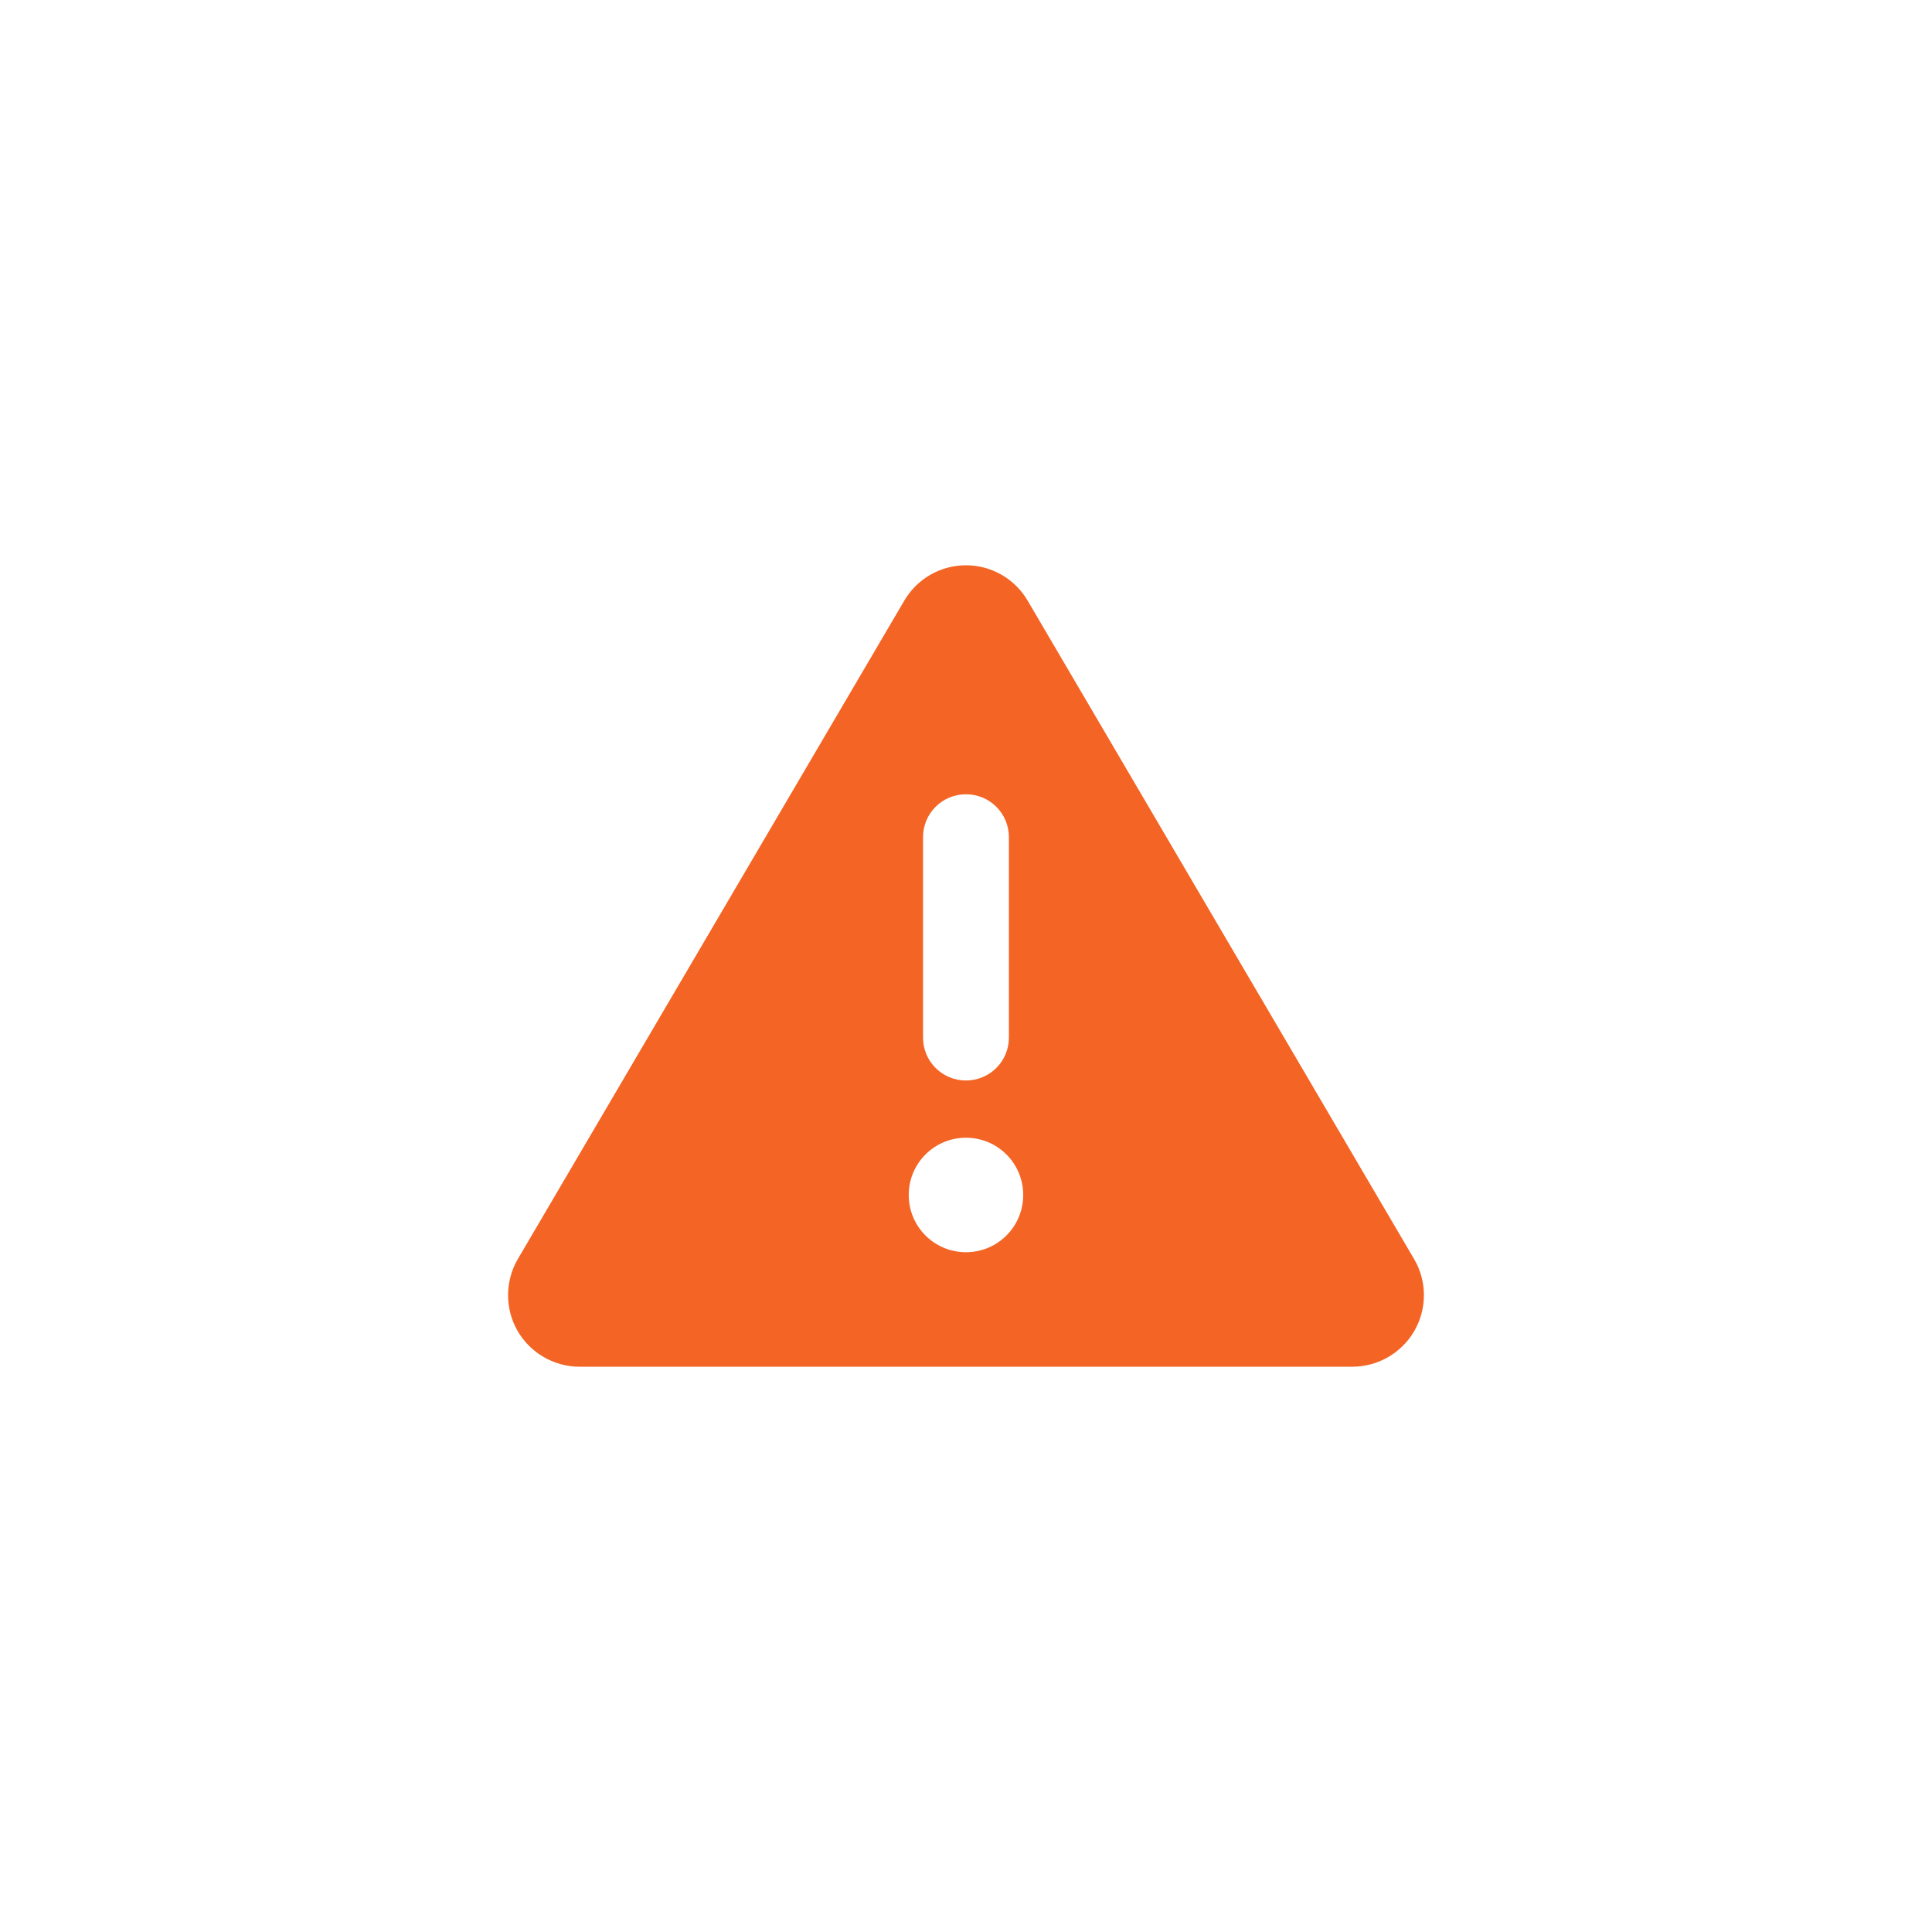
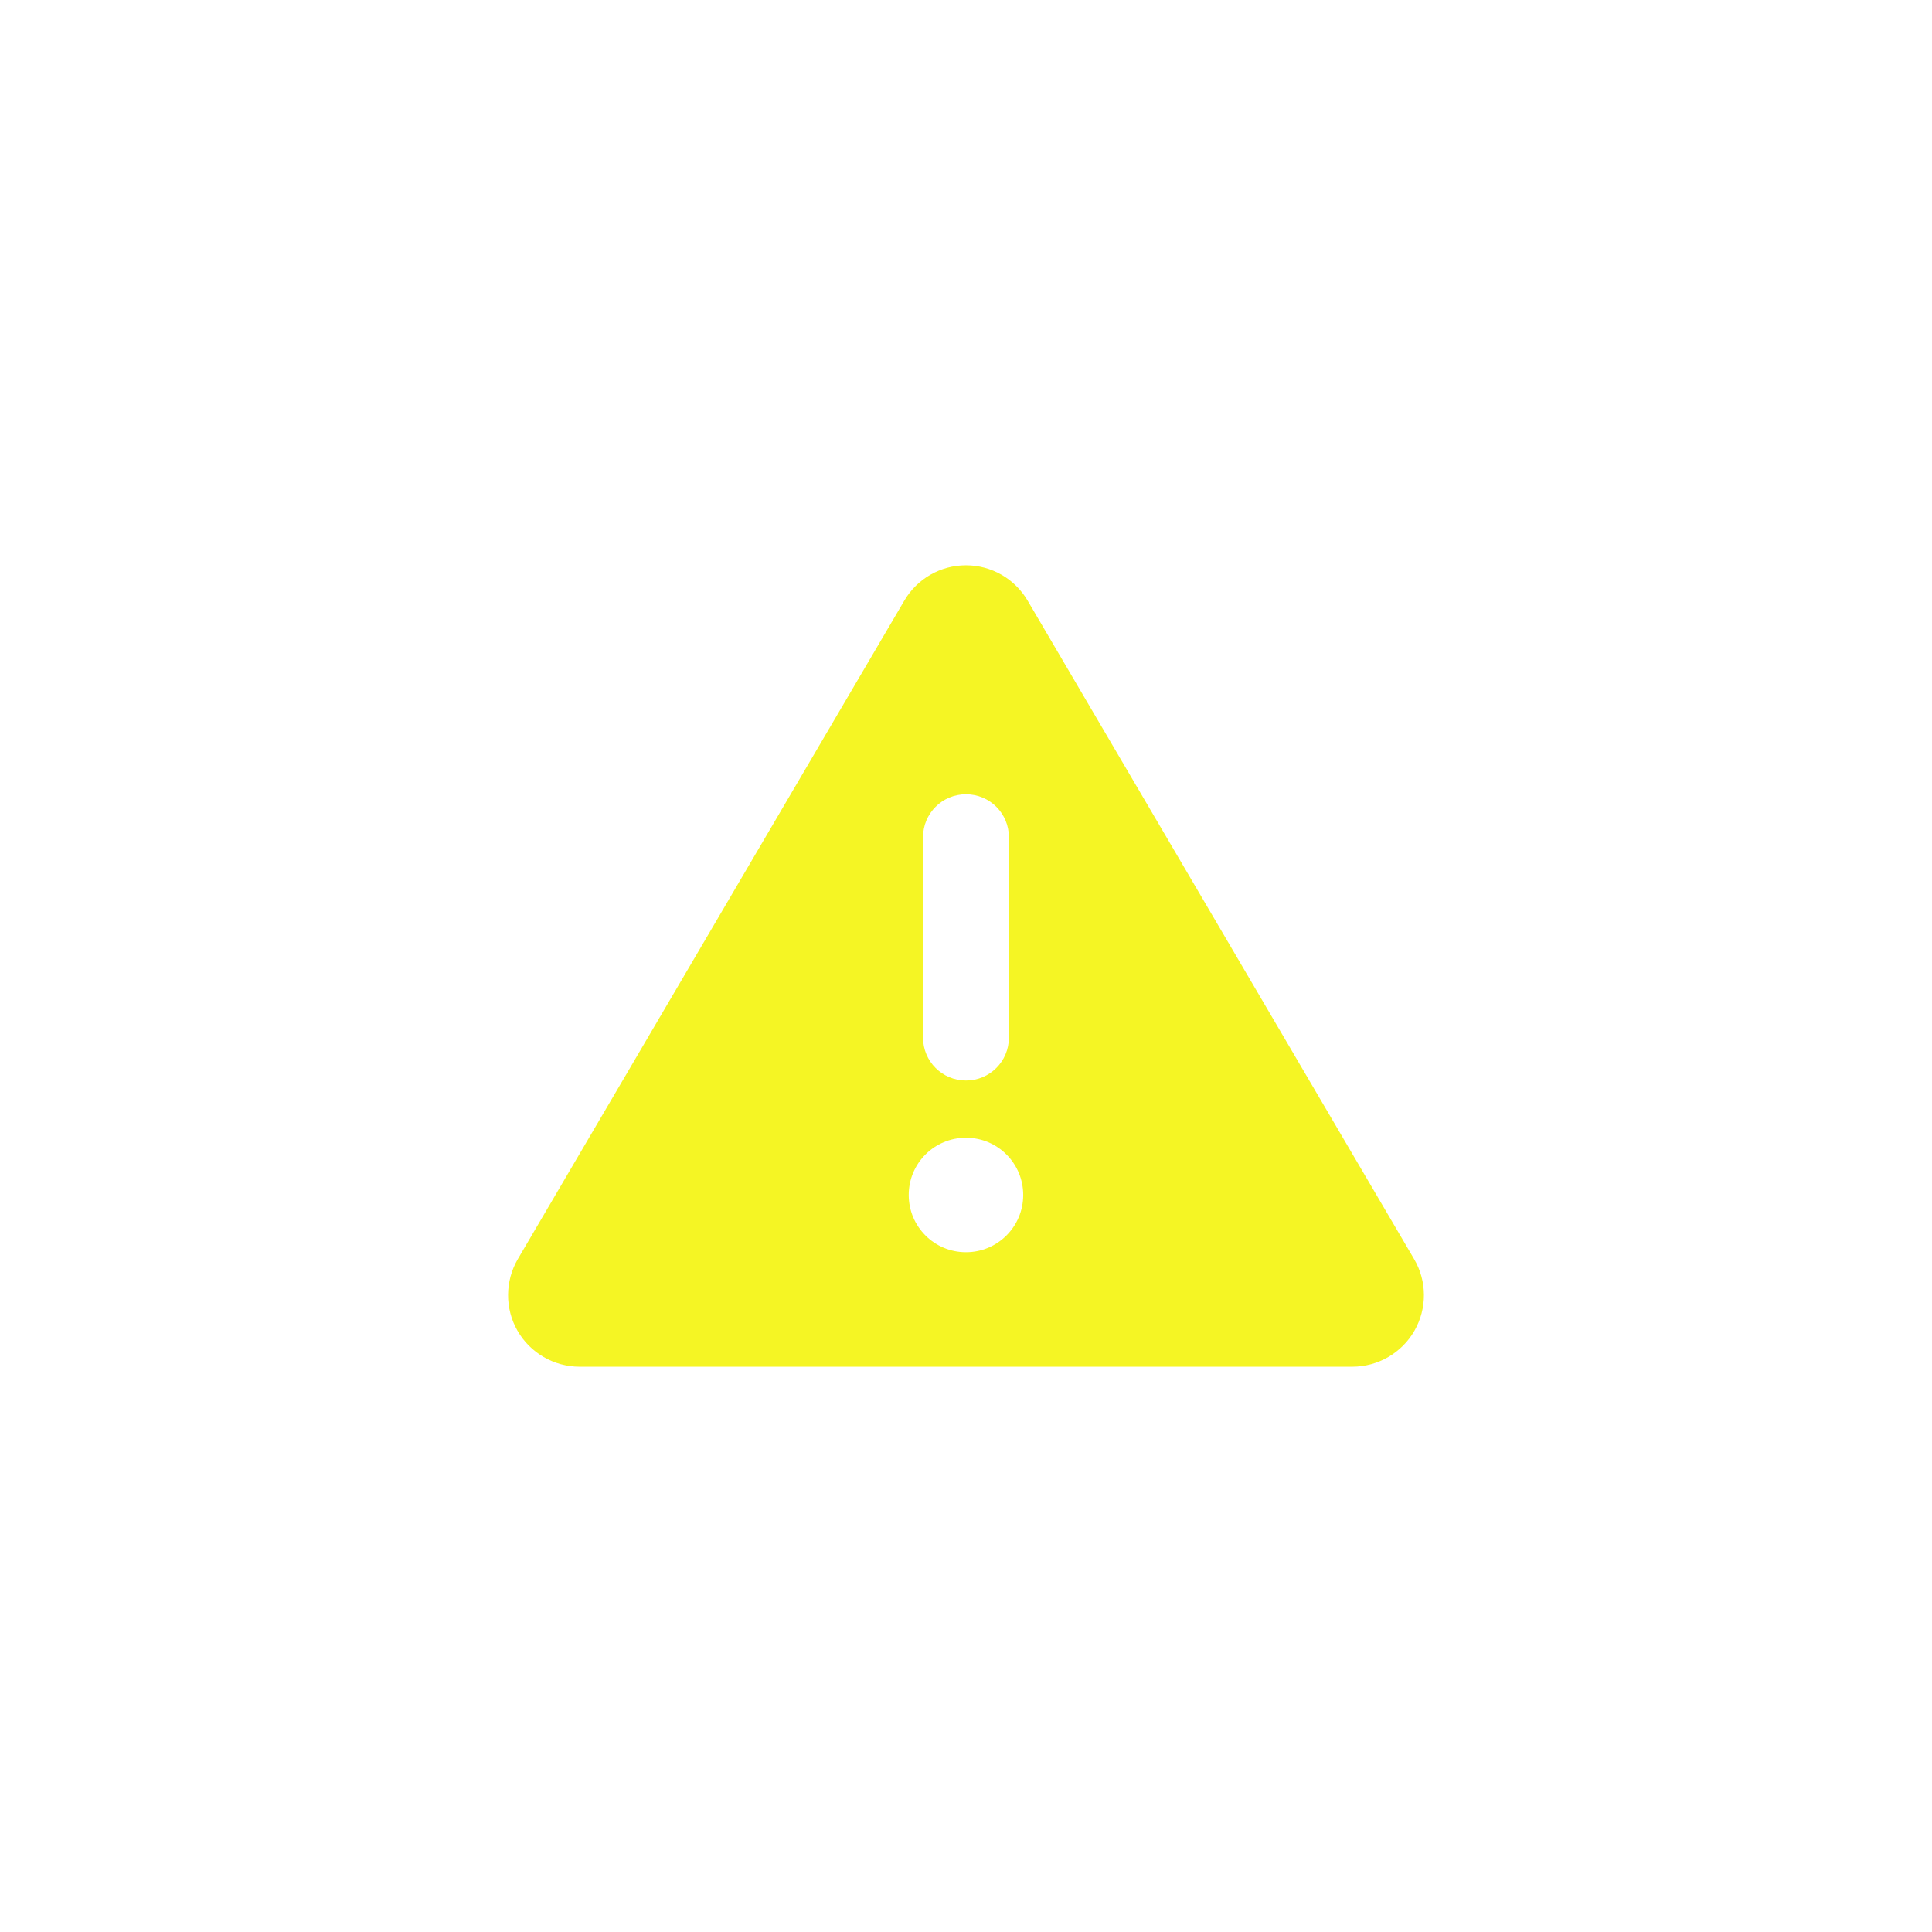
<svg xmlns="http://www.w3.org/2000/svg" version="1.1" width="1080" height="1080" viewBox="0 0 1080 1080" xml:space="preserve">
  <defs>
</defs>
  <rect x="0" y="0" width="100%" height="100%" fill="transparent" />
  <g transform="matrix(1 0 0 1 540 540)" id="163a816d-b090-45ab-8f2e-6ae35cecb94d">
    <rect style="stroke: none; stroke-width: 1; stroke-dasharray: none; stroke-linecap: butt; stroke-dashoffset: 0; stroke-linejoin: miter; stroke-miterlimit: 4; fill: rgb(255,255,255); fill-rule: nonzero; opacity: 1; visibility: hidden;" vector-effect="non-scaling-stroke" x="-540" y="-540" rx="0" ry="0" width="1080" height="1080" />
  </g>
  <g transform="matrix(1 0 0 1 540 540)" id="4d06c454-1659-4b4b-9c77-cf8bda4709ff">
</g>
  <g transform="matrix(1 0 0 1 540 540)" id="35061ac8-24bb-4ffb-a197-487efb3c0dd7">
-     <path style="stroke: rgb(0,0,0); stroke-width: 0; stroke-dasharray: none; stroke-linecap: butt; stroke-dashoffset: 0; stroke-linejoin: miter; stroke-miterlimit: 4; fill: rgb(244,100,36); fill-rule: nonzero; opacity: 1;" vector-effect="non-scaling-stroke" transform=" translate(-256.02, -256)" d="M 256 32 C 270.2 32 283.3 39.5 290.5 51.8 L 506.5 419.8 C 513.8 432.2 513.8 447.5 506.7 459.9 C 499.6 472.3 486.3 480 472 480 L 40 480 C 25.7 480 12.4 472.3 5.3 459.9 C -1.8 447.5 -1.7 432.1 5.5 419.8 L 221.5 51.8 C 228.7 39.5 241.8 32 256 32 z M 256 160 C 242.7 160 232 170.7 232 184 L 232 296 C 232 309.3 242.7 320 256 320 C 269.3 320 280 309.3 280 296 L 280 184 C 280 170.7 269.3 160 256 160 z M 288 384 C 288 366.3 273.7 352 256 352 C 238.3 352 224 366.3 224 384 C 224 401.7 238.3 416 256 416 C 273.7 416 288 401.7 288 384 z" stroke-linecap="round" />
+     <path style="stroke: rgb(0,0,0); stroke-width: 0; stroke-dasharray: none; stroke-linecap: butt; stroke-dashoffset: 0; stroke-linejoin: miter; stroke-miterlimit: 4; fill: rgb(245,245,36); fill-rule: nonzero; opacity: 1;" vector-effect="non-scaling-stroke" transform=" translate(-256.02, -256)" d="M 256 32 C 270.2 32 283.3 39.5 290.5 51.8 L 506.5 419.8 C 513.8 432.2 513.8 447.5 506.7 459.9 C 499.6 472.3 486.3 480 472 480 L 40 480 C 25.7 480 12.4 472.3 5.3 459.9 C -1.8 447.5 -1.7 432.1 5.5 419.8 L 221.5 51.8 C 228.7 39.5 241.8 32 256 32 z M 256 160 C 242.7 160 232 170.7 232 184 L 232 296 C 232 309.3 242.7 320 256 320 C 269.3 320 280 309.3 280 296 L 280 184 C 280 170.7 269.3 160 256 160 z M 288 384 C 288 366.3 273.7 352 256 352 C 238.3 352 224 366.3 224 384 C 224 401.7 238.3 416 256 416 C 273.7 416 288 401.7 288 384 z" stroke-linecap="round" />
  </g>
  <g transform="matrix(NaN NaN NaN NaN 0 0)">
    <g style="">
</g>
  </g>
  <g transform="matrix(NaN NaN NaN NaN 0 0)">
    <g style="">
</g>
  </g>
  <g transform="matrix(NaN NaN NaN NaN 0 0)">
    <g style="">
</g>
  </g>
  <g transform="matrix(NaN NaN NaN NaN 0 0)">
    <g style="">
</g>
  </g>
</svg>
